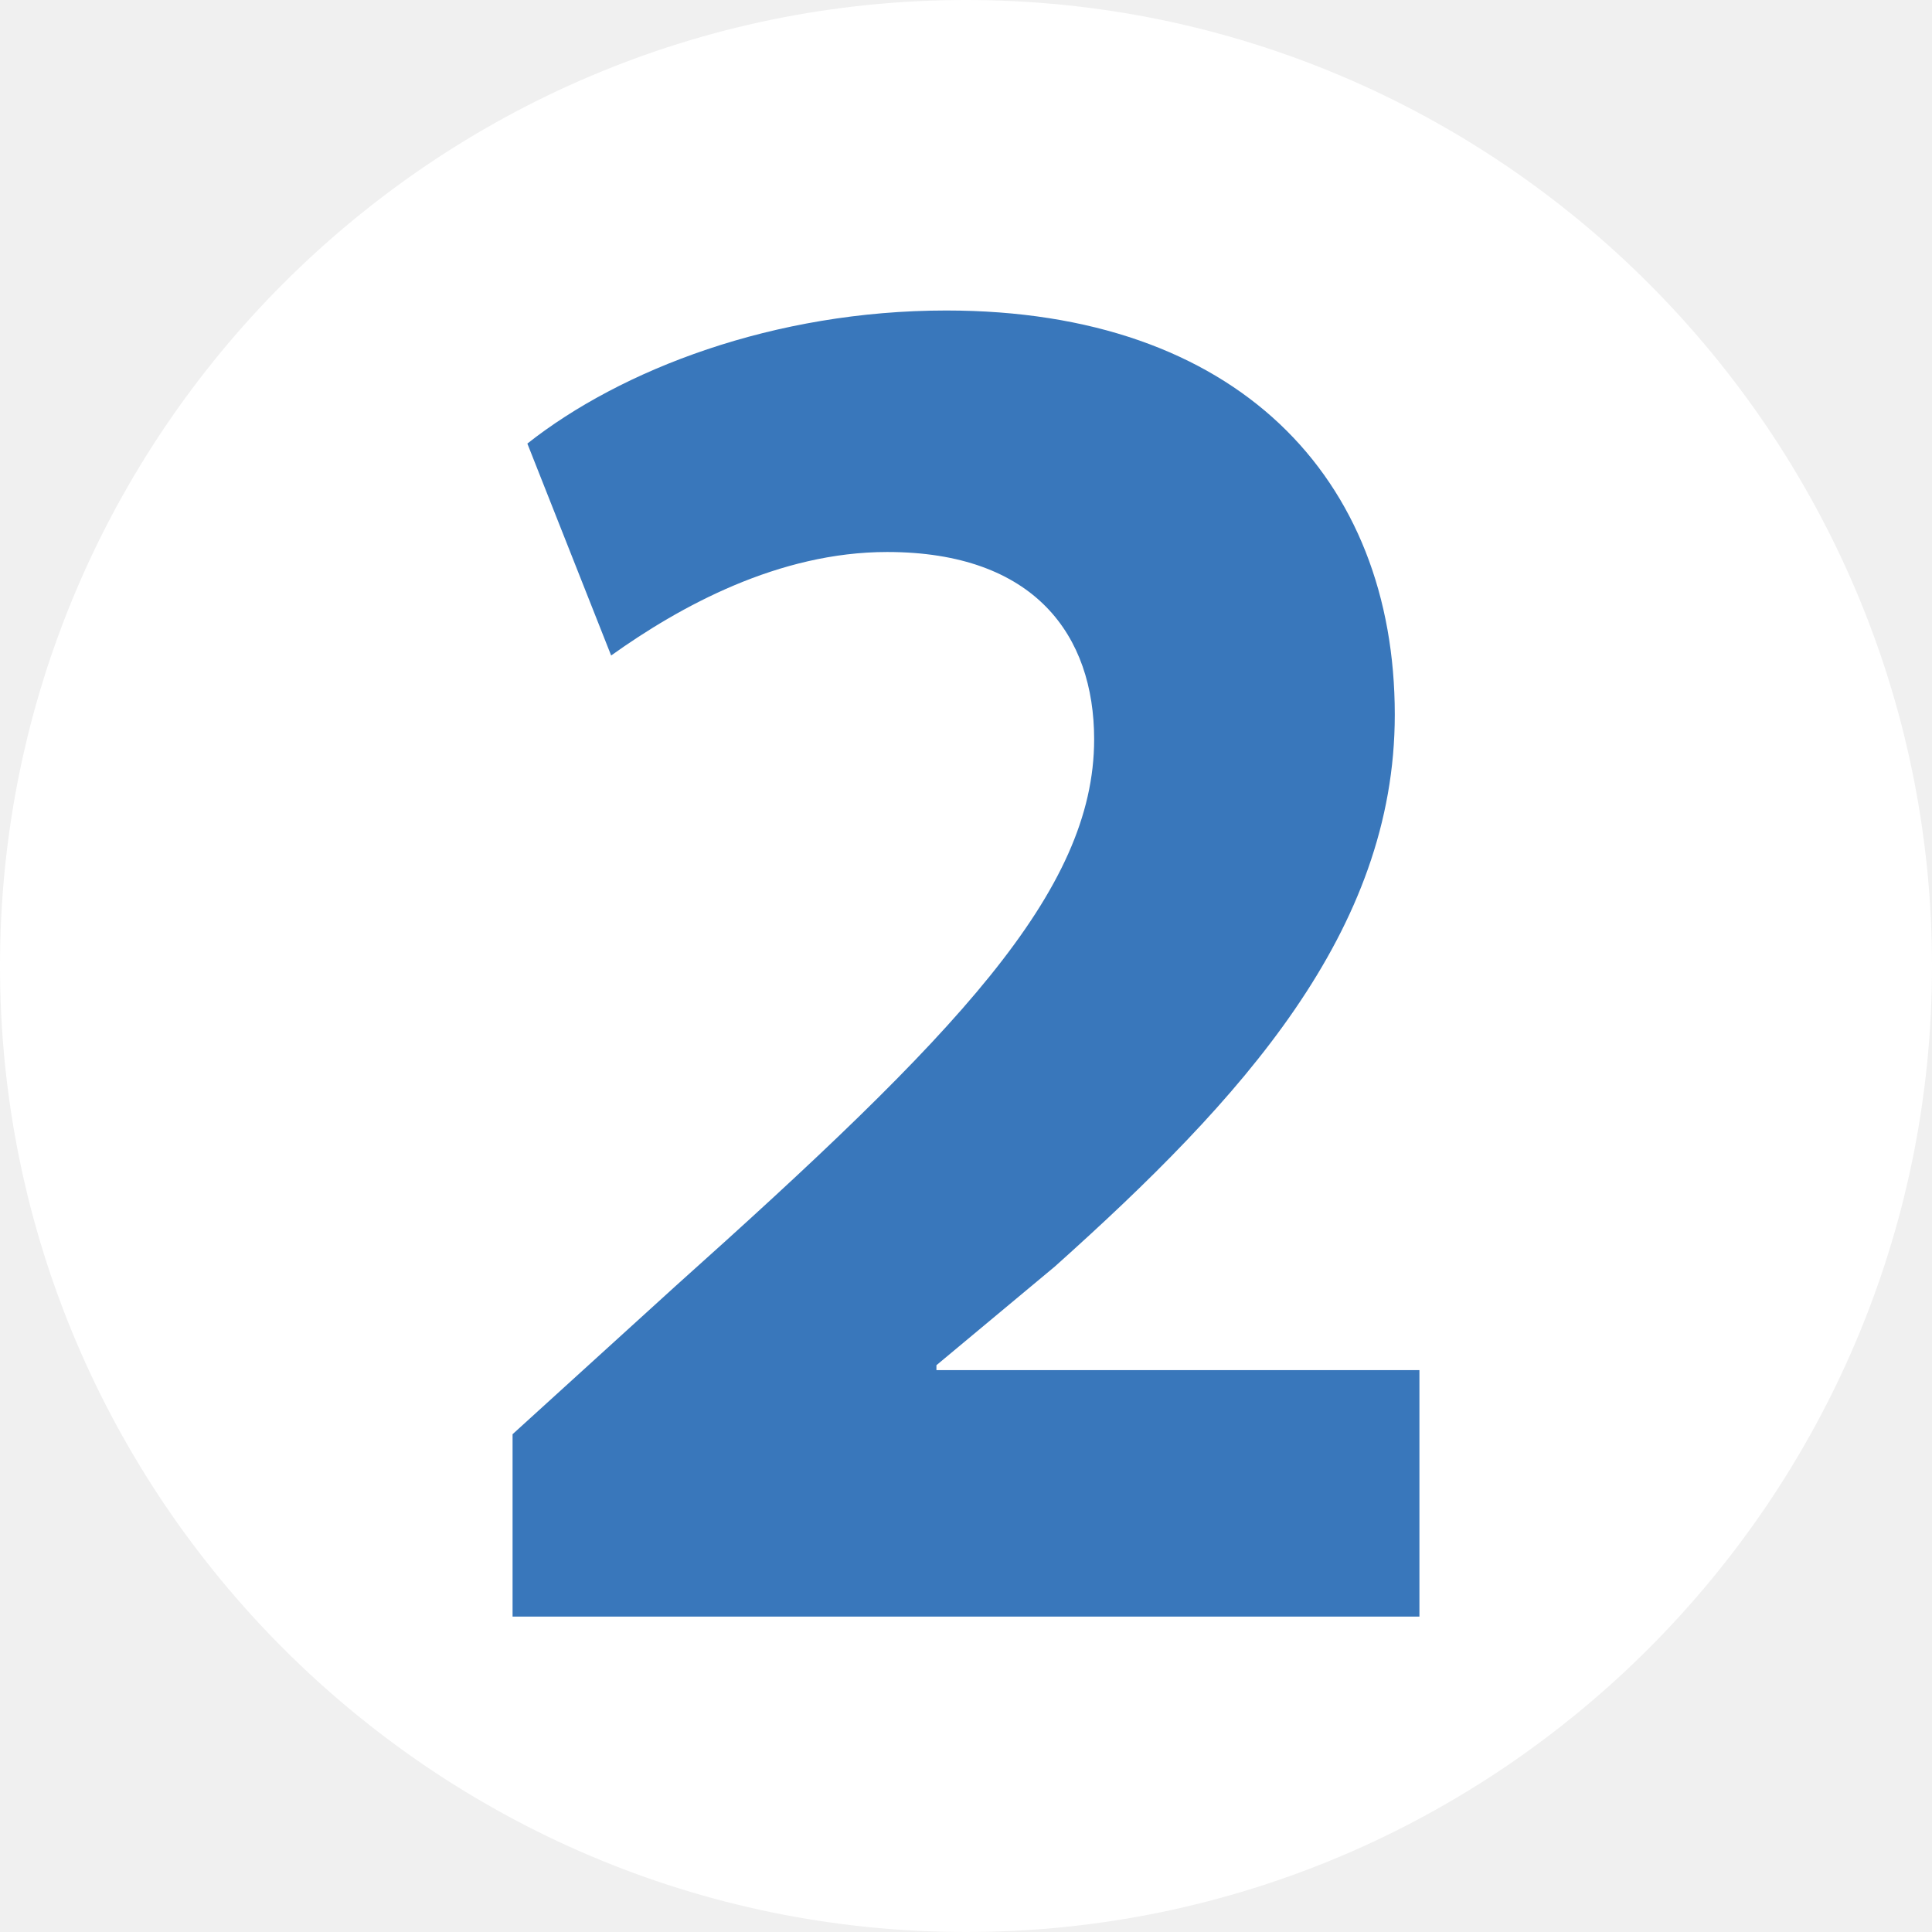
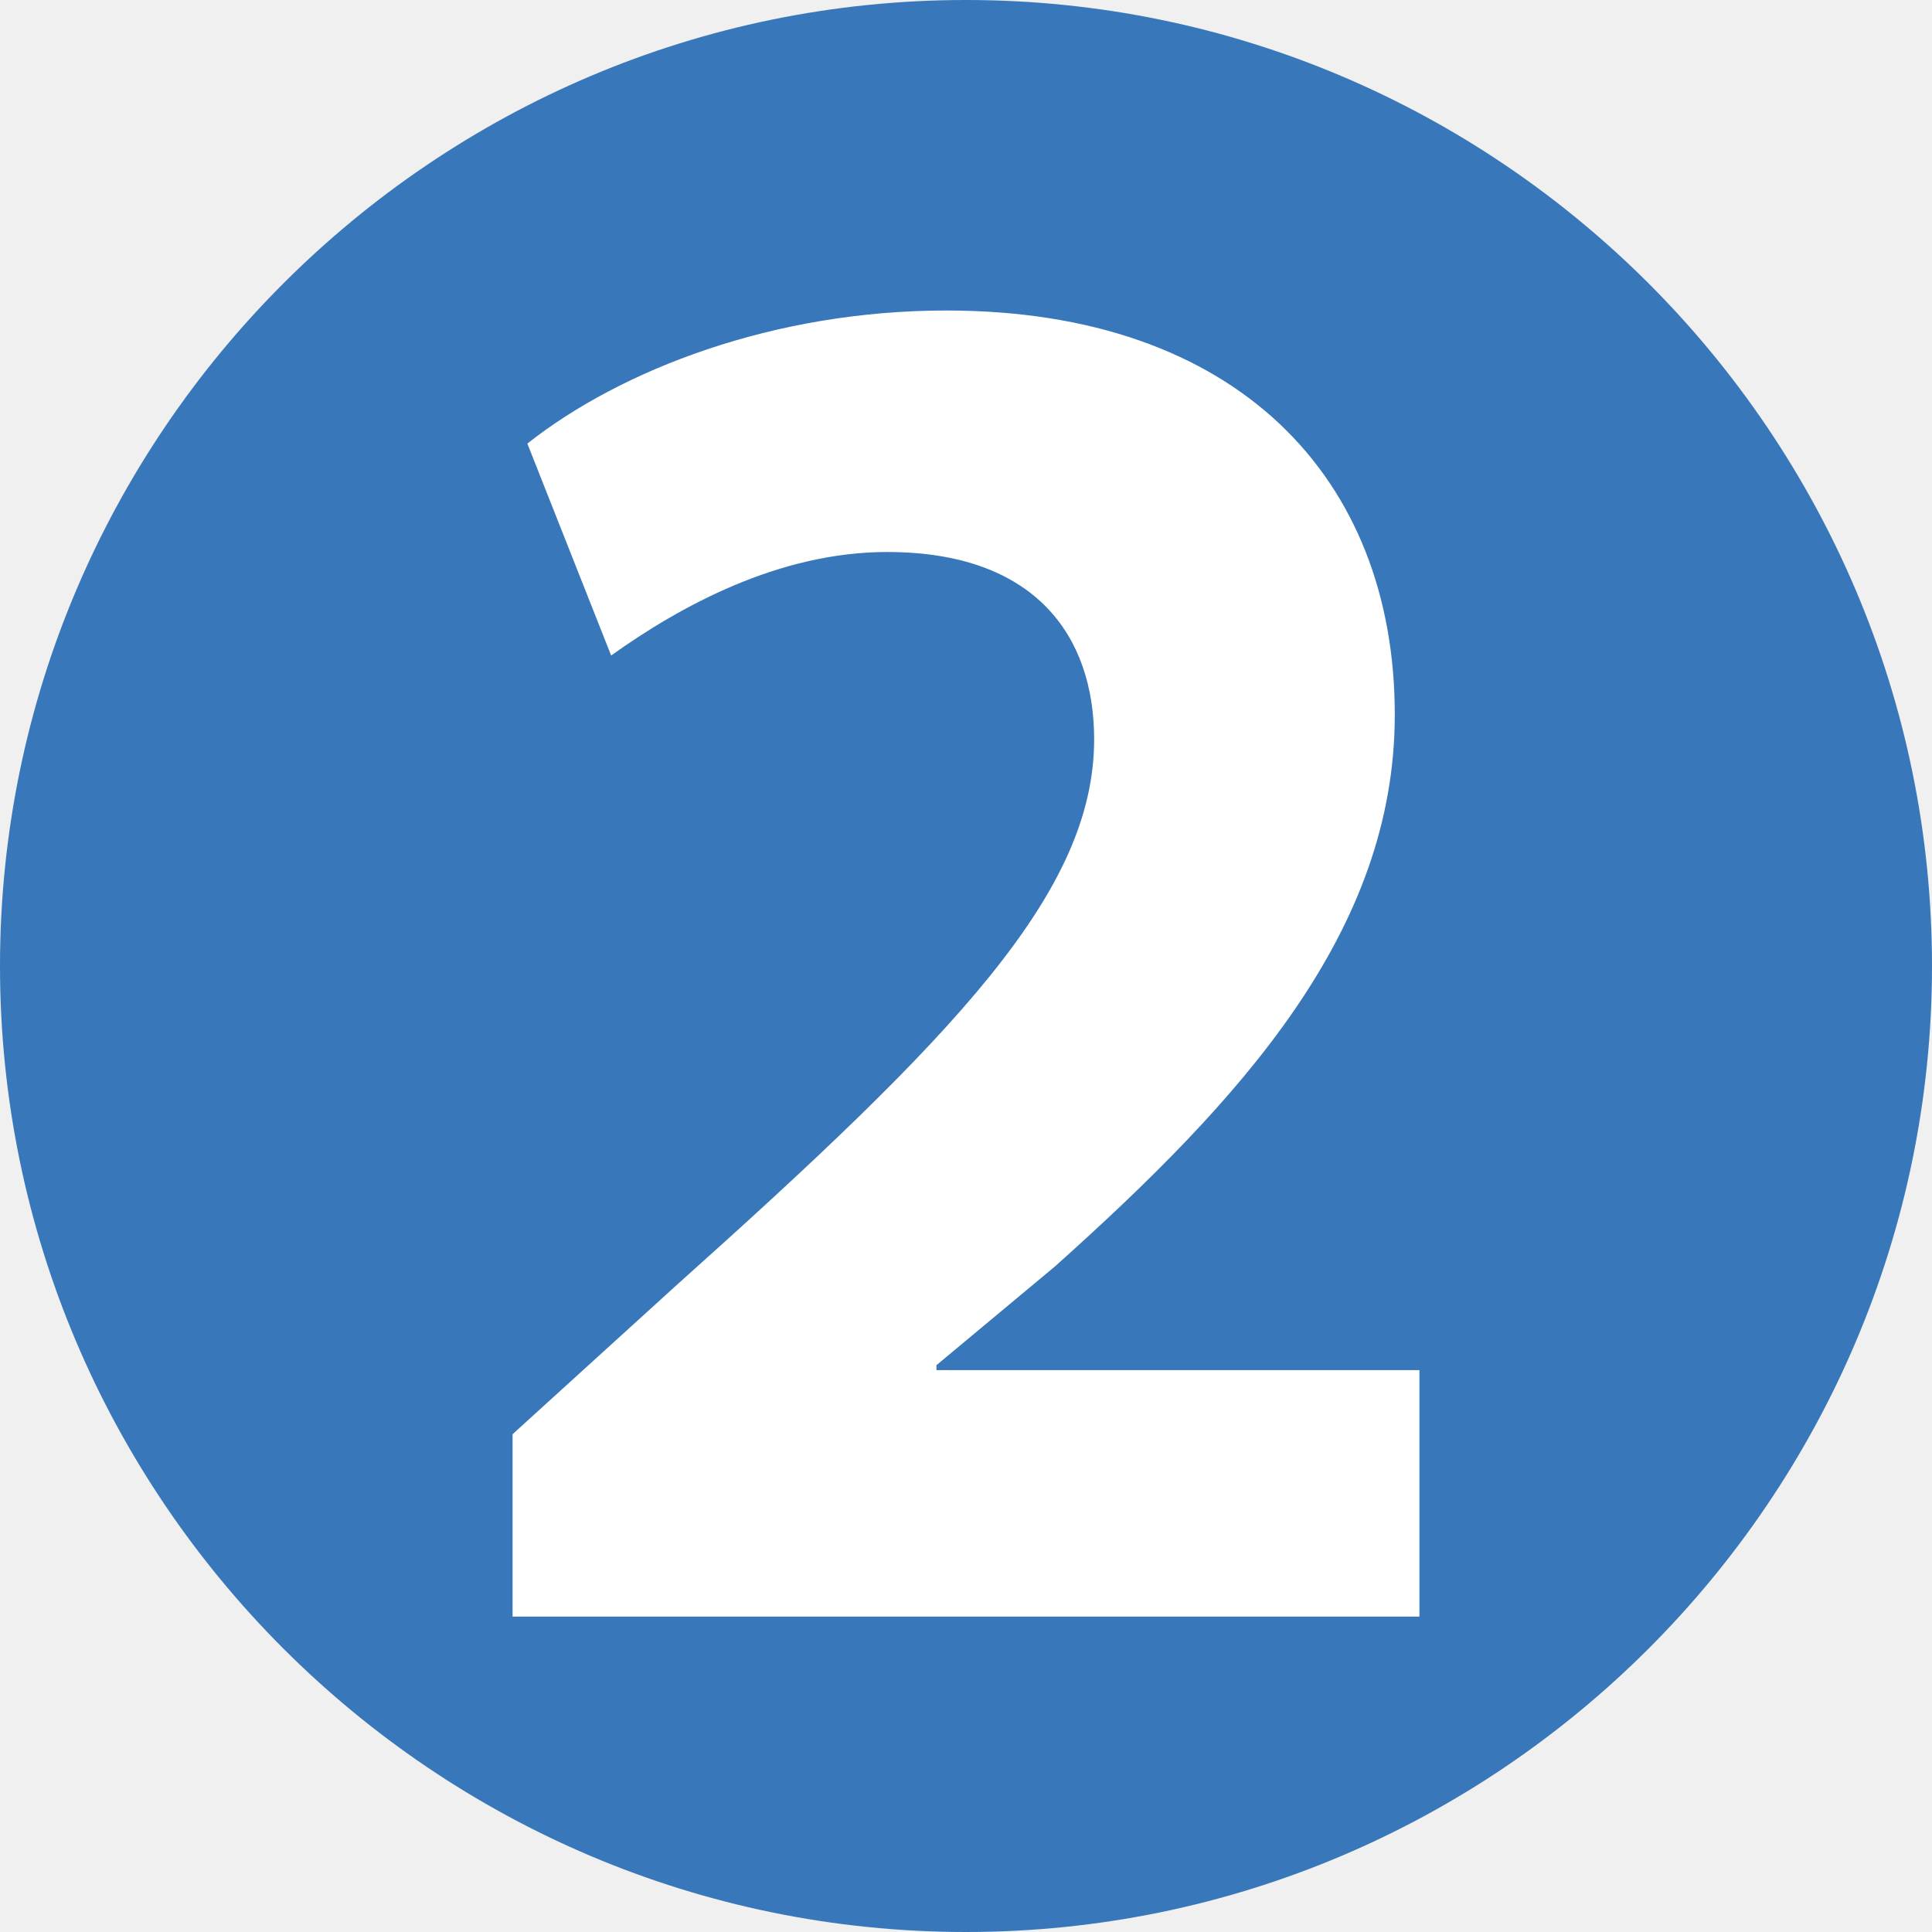
<svg xmlns="http://www.w3.org/2000/svg" version="1.1" id="Capa_1" x="0px" y="0px" viewBox="0 0 39.2 39.2" style="enable-background:new 0 0 39.2 39.2;" xml:space="preserve">
  <style type="text/css">
- 	.st0{fill:#FFFFFF;}
- 	.st1{fill:#3977BB;}
+ 	.st0{fill:#3977BB;}
+ 	.st1{fill:#FFFFFF;}
</style>
  <path class="st0" d="M19.6,39.2c10.8,0,19.6-8.8,19.6-19.6S30.4,0,19.6,0S0,8.8,0,19.6S8.8,39.2,19.6,39.2L19.6,39.2" />
  <g>
    <path class="st1" d="M10.4,32.8v-3.7l3.3-3c5.7-5.1,8.5-8,8.5-11.1c0-2.1-1.2-3.8-4.2-3.8c-2.2,0-4.2,1.1-5.6,2.1L10.7,9   c1.9-1.5,5-2.7,8.5-2.7c5.9,0,9.1,3.4,9.1,8.2c0,4.4-3.1,7.8-6.9,11.2l-2.4,2v0.1h9.8v5C28.8,32.8,10.4,32.8,10.4,32.8z" />
  </g>
</svg>
